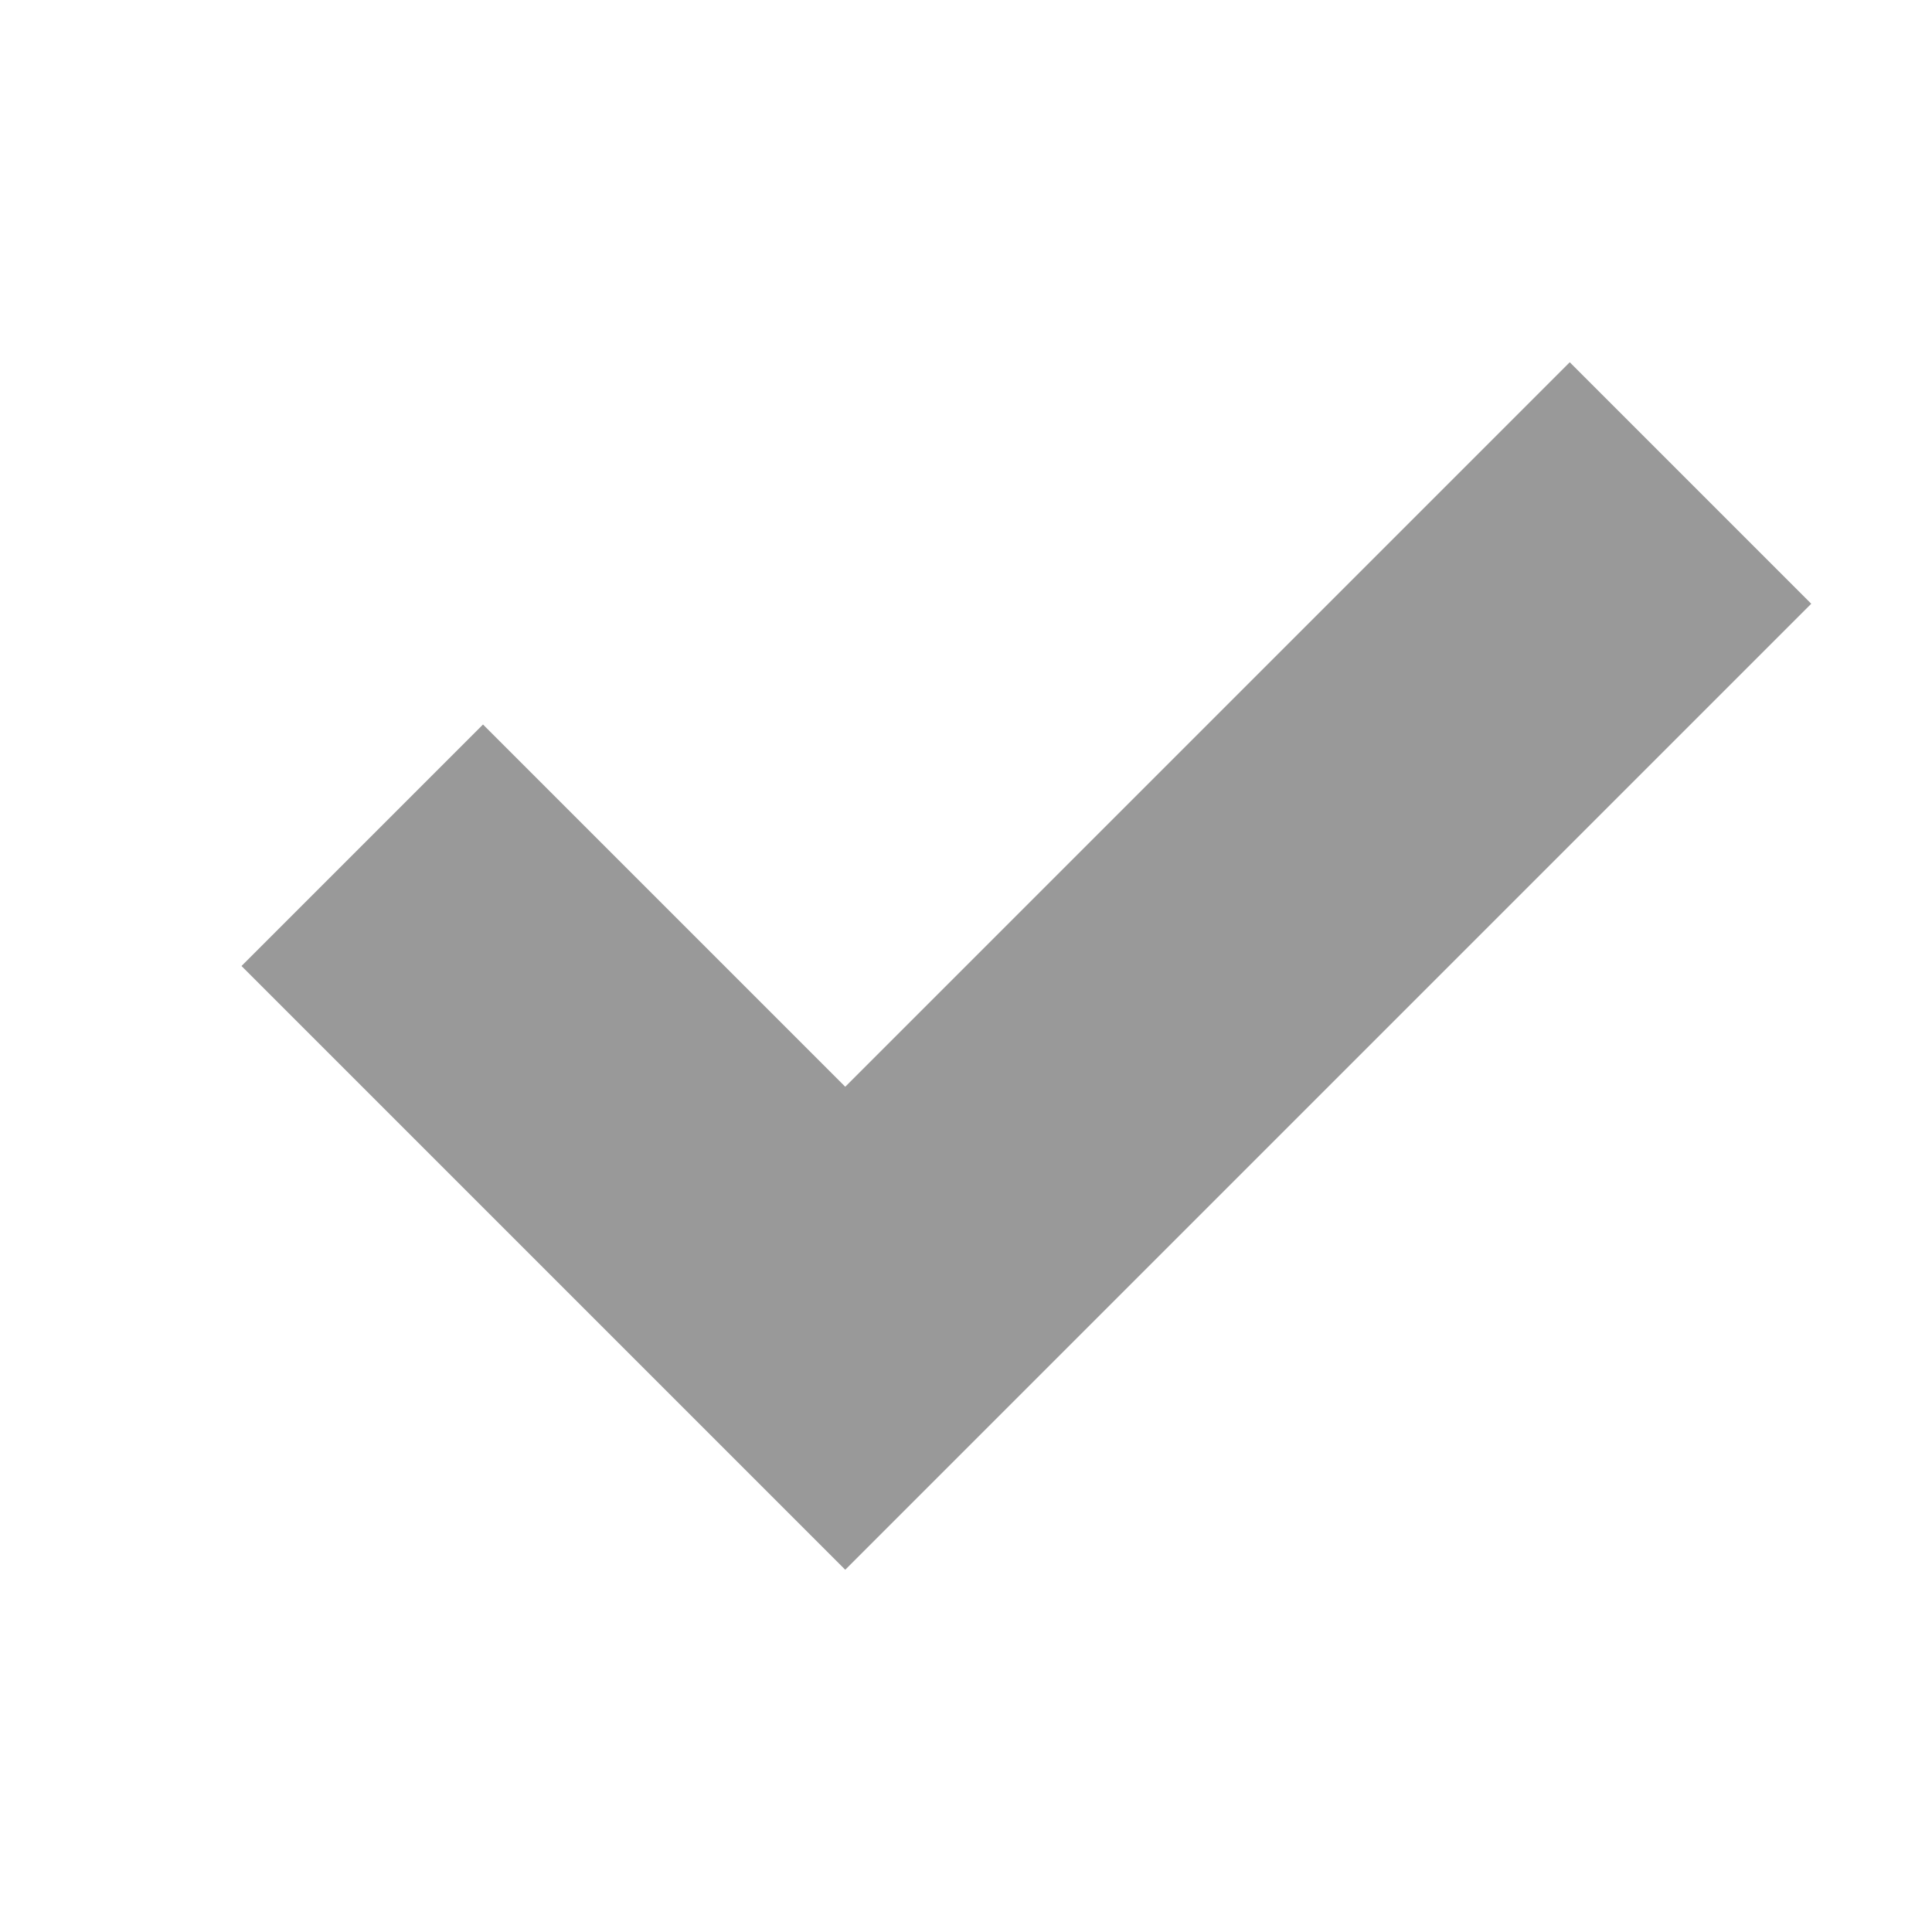
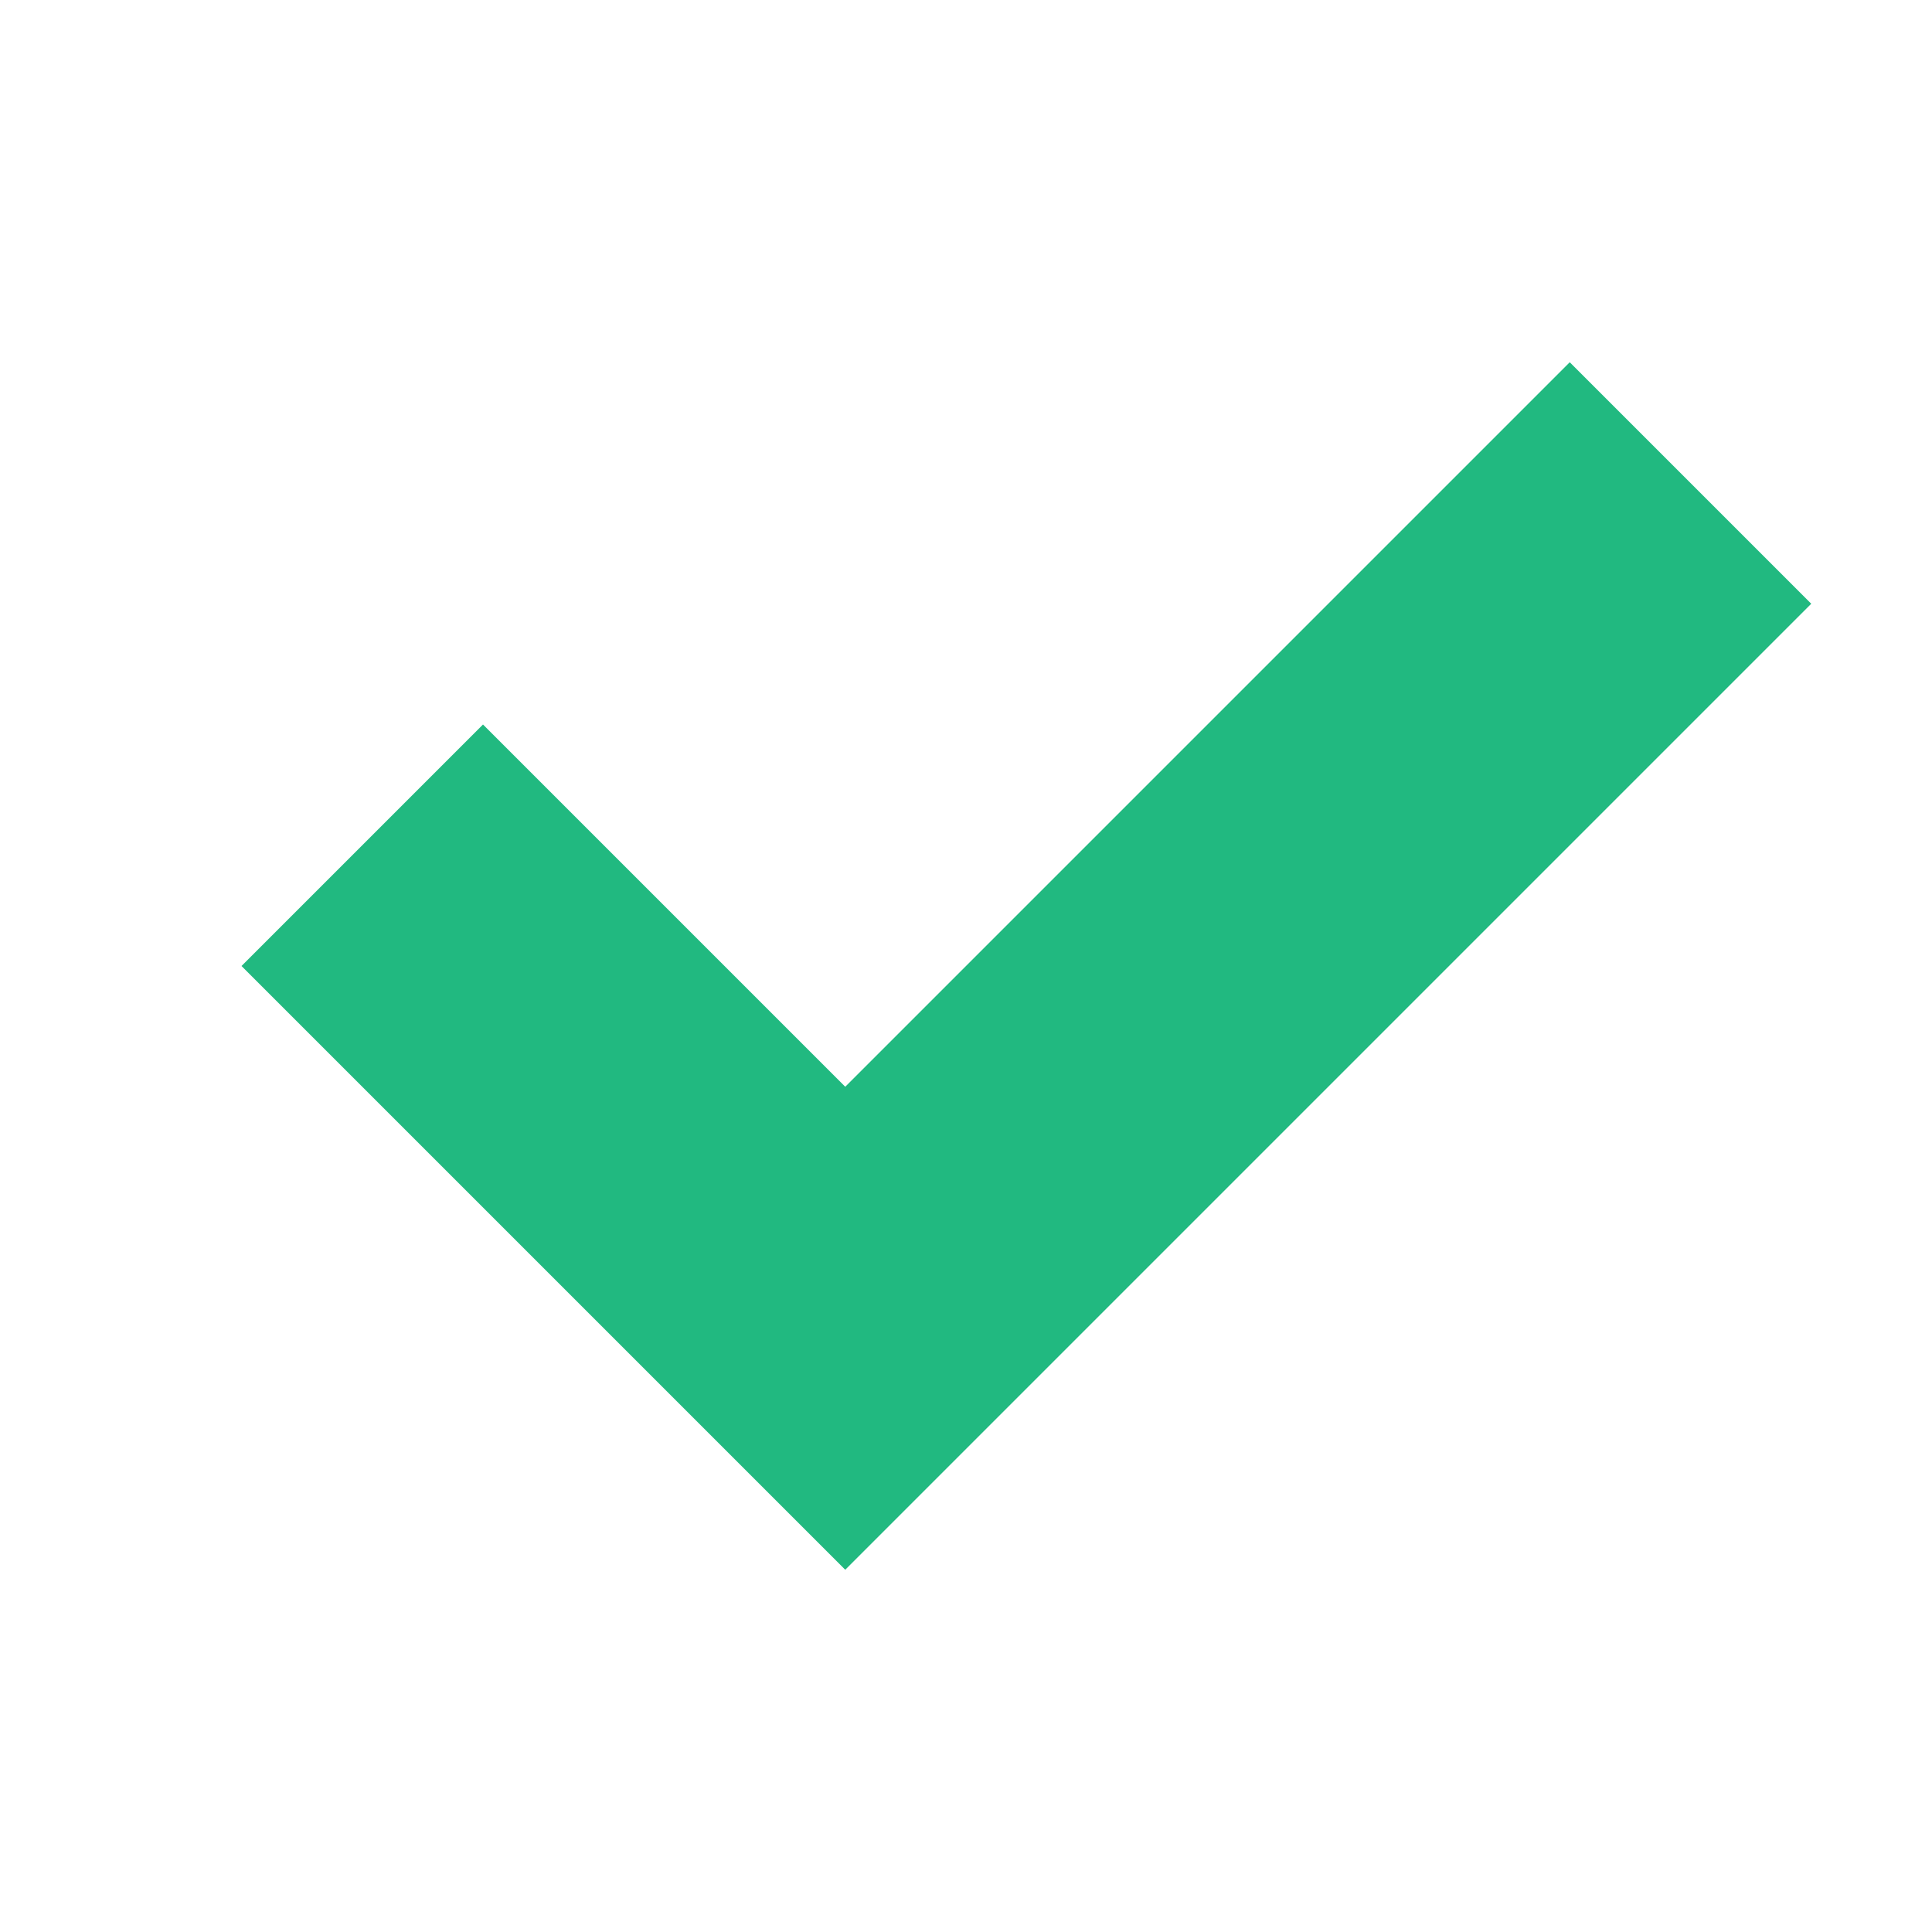
- <svg xmlns="http://www.w3.org/2000/svg" enable-background="new 0 0 32 32" height="32px" id="svg2" version="1.1" viewBox="0 0 32 32" width="32px" xml:space="preserve">
-   <g fill="#999" stroke="#999">
+ <svg xmlns="http://www.w3.org/2000/svg" enable-background="new 0 0 32 32" height="24px" id="svg2" version="1.1" viewBox="0 0 32 32" width="24px" xml:space="preserve">
+   <g fill="#21B980">
    <g id="accept" viewBox="0 0 32 32" stroke="none">
      <polygon points="4,16 8,12 14,18 26,6 30,10 14,26  " />
    </g>
  </g>
</svg>
